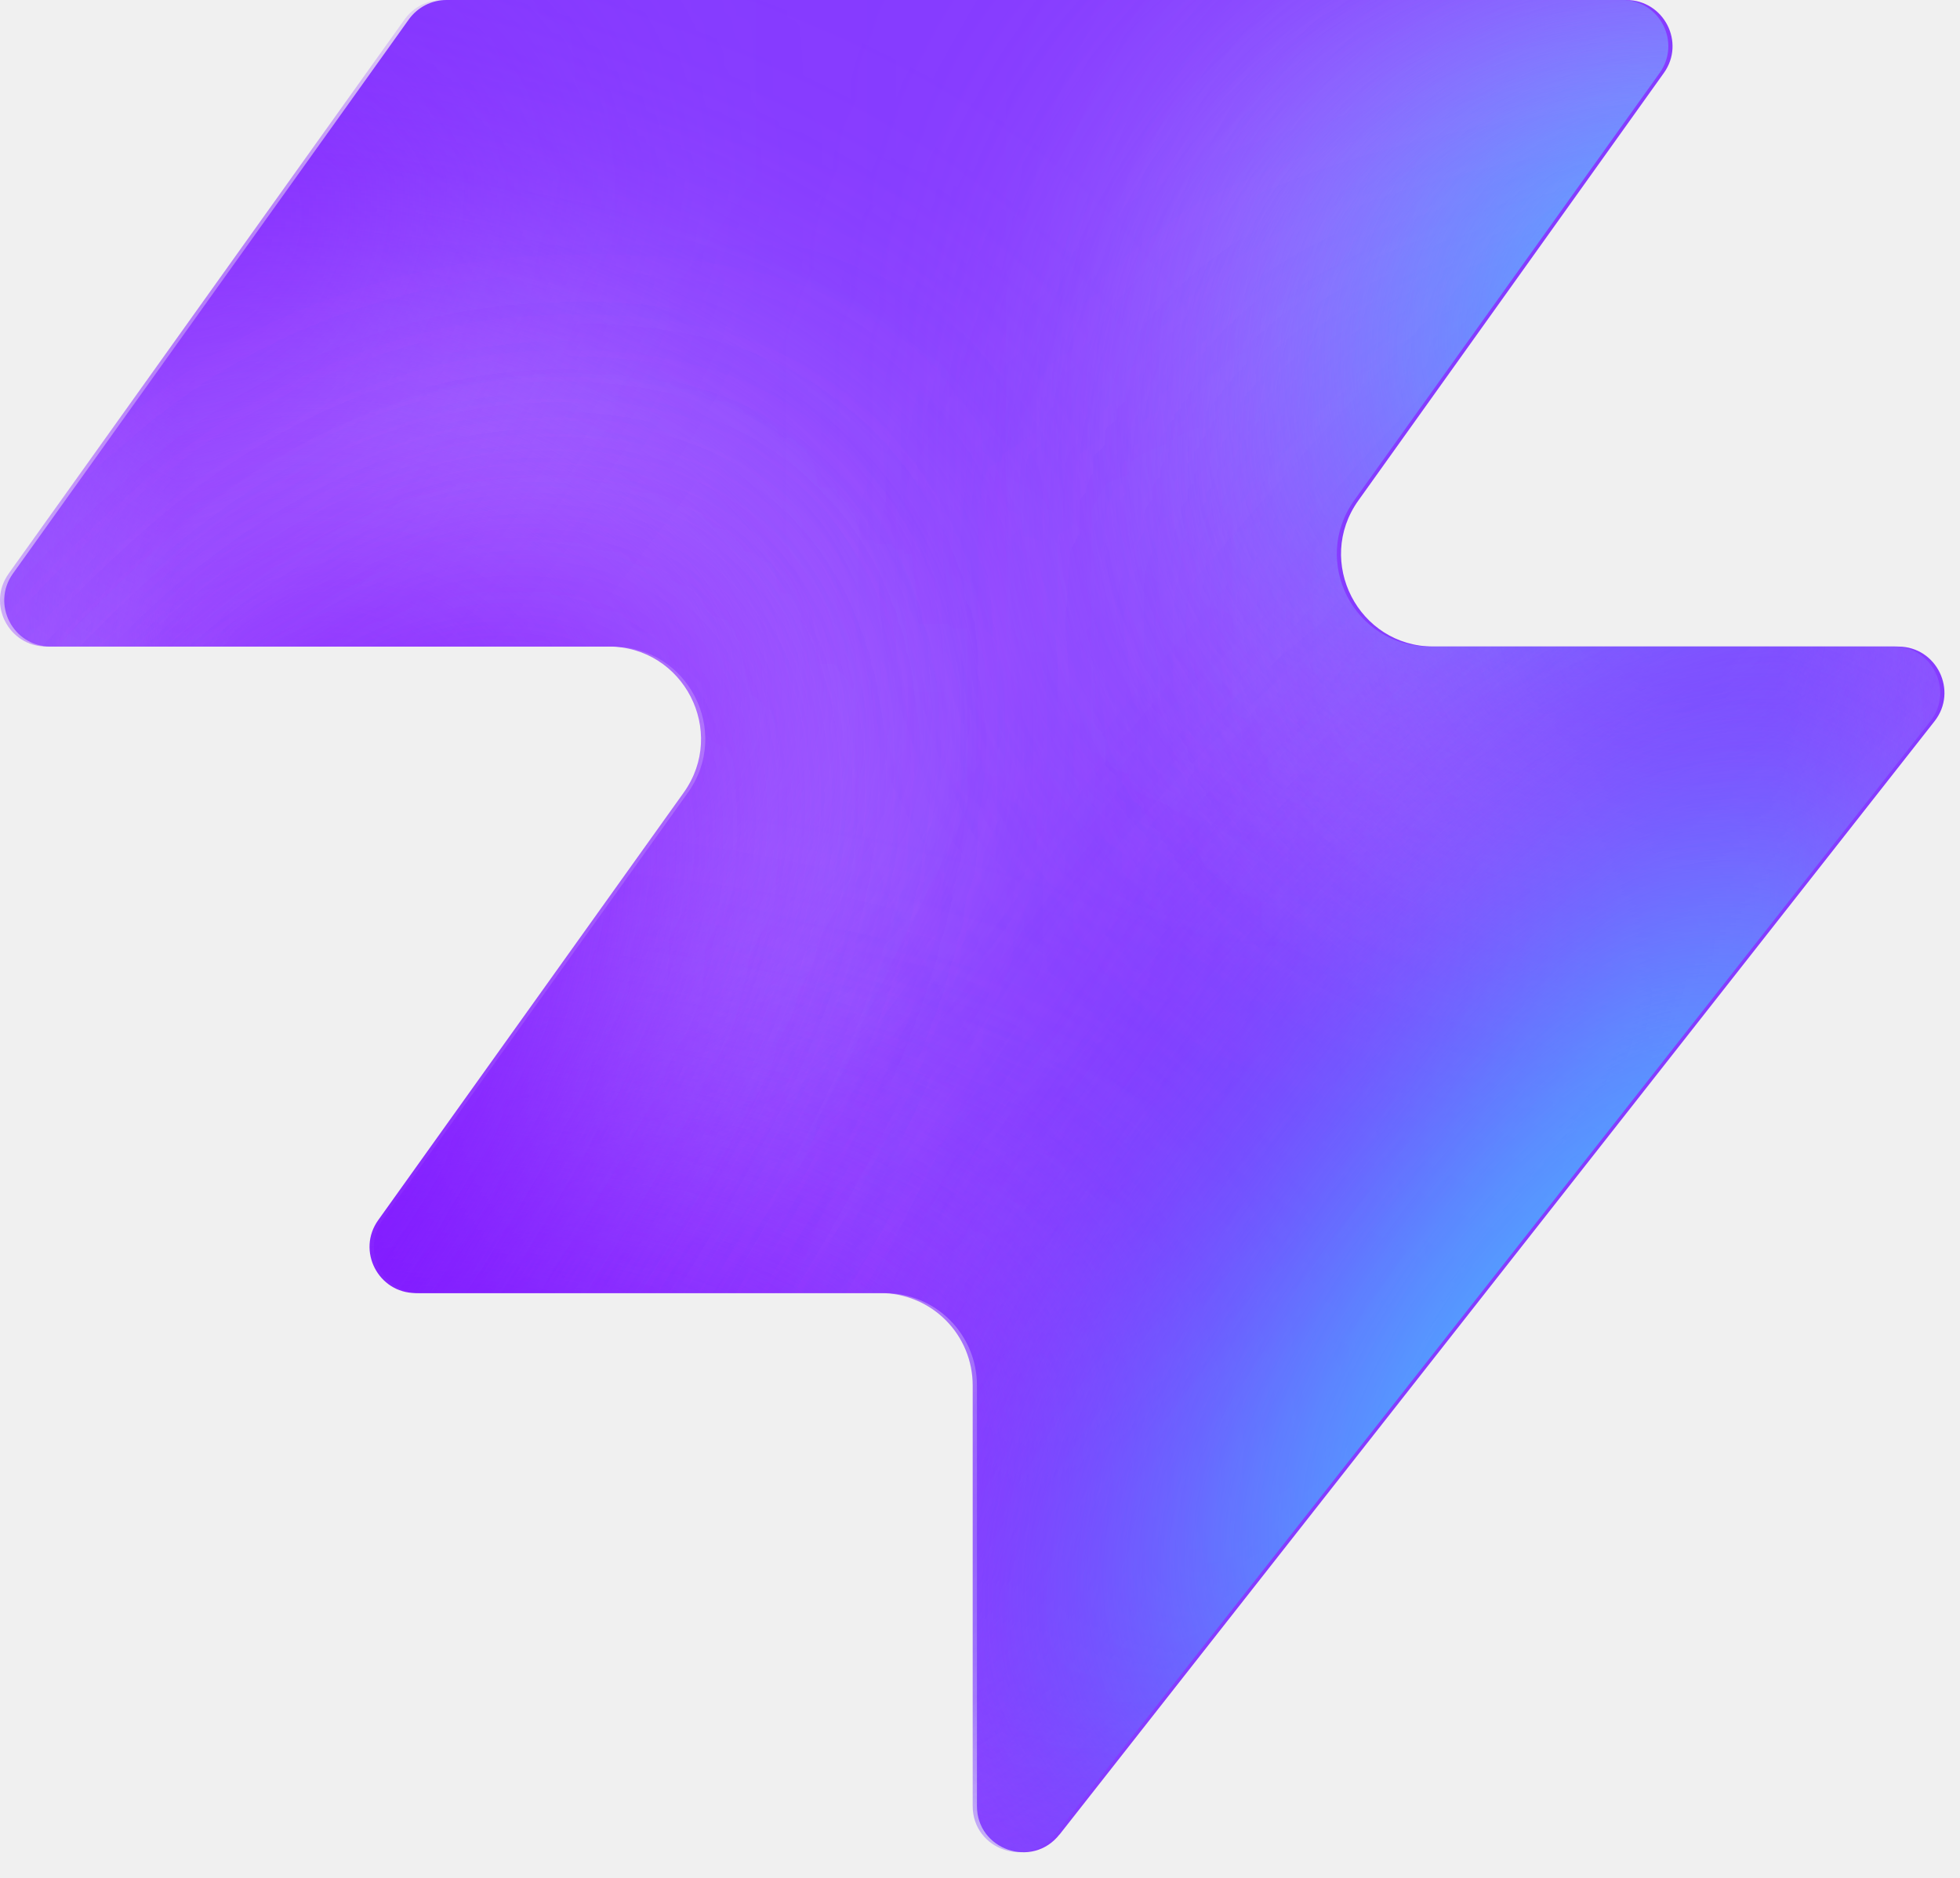
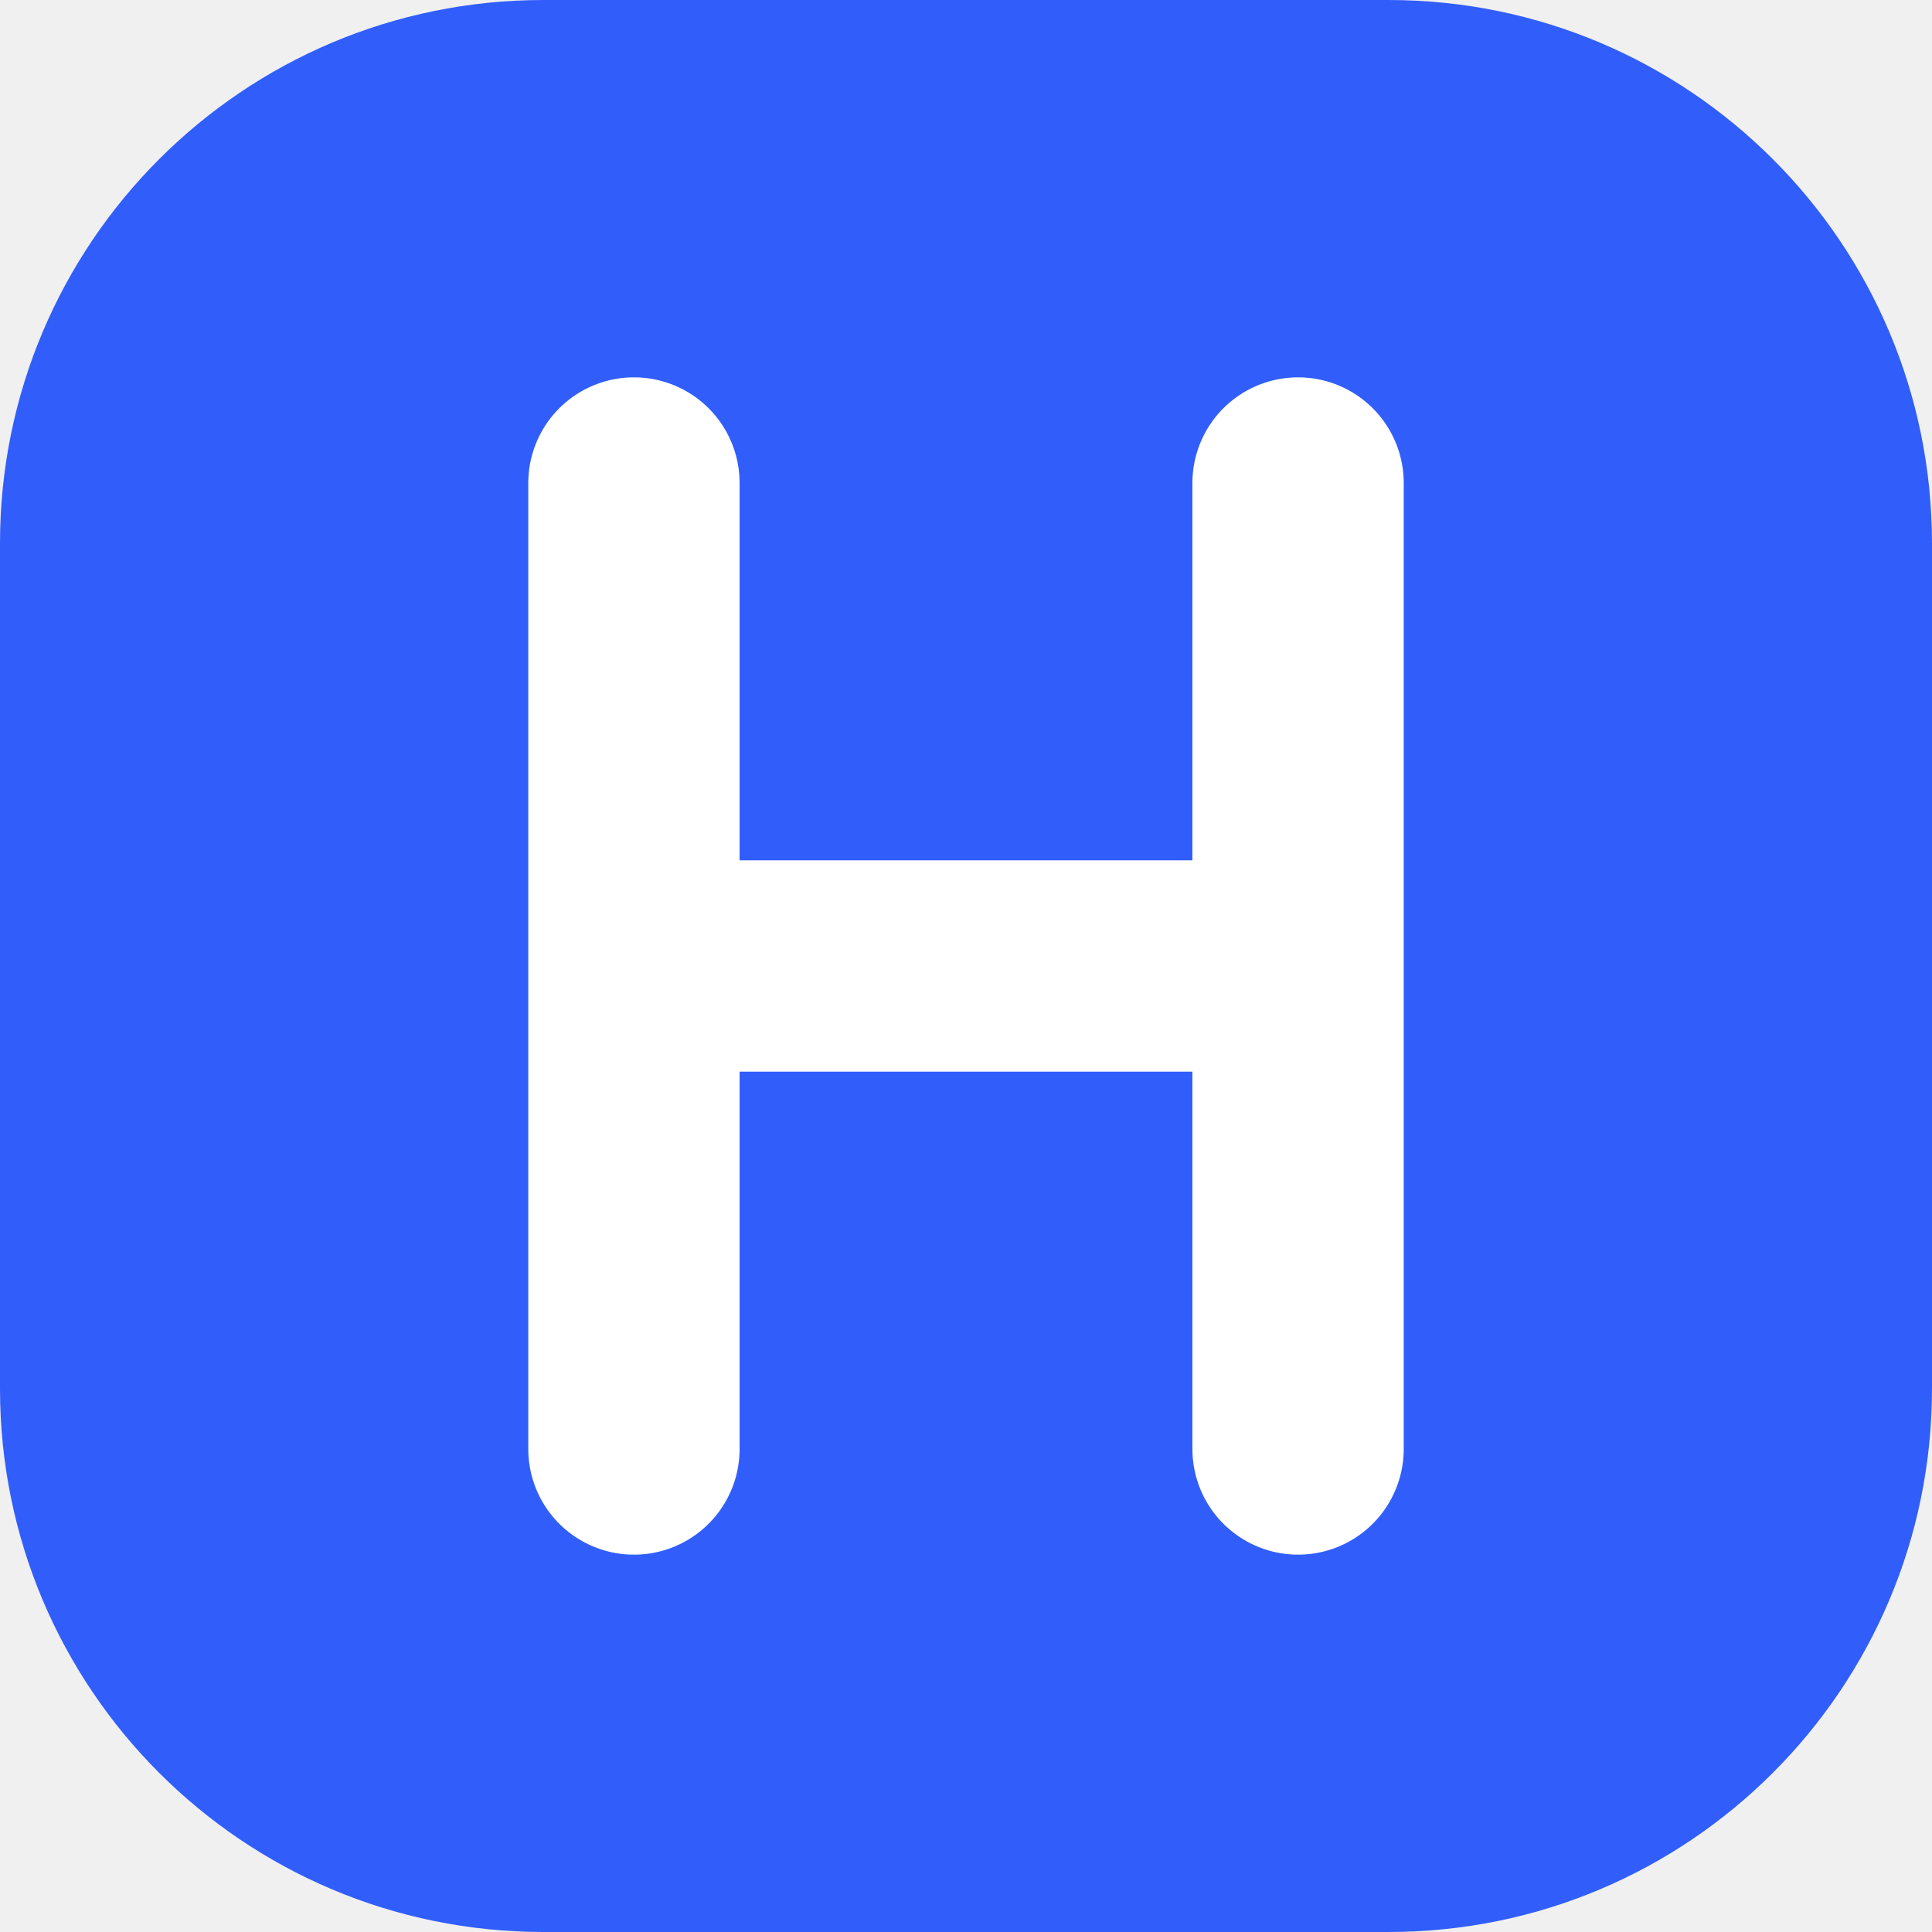
- <svg xmlns="http://www.w3.org/2000/svg" width="48" height="46" fill="none" viewBox="0 0 48 46">
-   <path fill="#863bff" d="M25.946 44.938c-.664.845-2.021.375-2.021-.698V33.937a2.26 2.26 0 0 0-2.262-2.262H10.287c-.92 0-1.456-1.04-.92-1.788l7.48-10.471c1.07-1.497 0-3.578-1.842-3.578H1.237c-.92 0-1.456-1.04-.92-1.788L10.013.474c.214-.297.556-.474.92-.474h28.894c.92 0 1.456 1.04.92 1.788l-7.48 10.471c-1.07 1.498 0 3.579 1.842 3.579h11.377c.943 0 1.473 1.088.89 1.83L25.947 44.94z" style="fill:#863bff;fill:color(display-p3 .525 .23 1);fill-opacity:1" />
-   <mask id="a" width="48" height="46" x="0" y="0" maskUnits="userSpaceOnUse" style="mask-type:alpha">
-     <path fill="#000" d="M25.842 44.938c-.664.844-2.021.375-2.021-.698V33.937a2.26 2.26 0 0 0-2.262-2.262H10.183c-.92 0-1.456-1.04-.92-1.788l7.48-10.471c1.07-1.498 0-3.579-1.842-3.579H1.133c-.92 0-1.456-1.04-.92-1.787L9.91.473c.214-.297.556-.474.92-.474h28.894c.92 0 1.456 1.04.92 1.788l-7.48 10.471c-1.07 1.498 0 3.578 1.842 3.578h11.377c.943 0 1.473 1.088.89 1.832L25.843 44.94z" style="fill:#000;fill-opacity:1" />
-   </mask>
-   <g mask="url(#a)">
-     <g filter="url(#b)">
-       <ellipse cx="5.508" cy="14.704" fill="#ede6ff" rx="5.508" ry="14.704" style="fill:#ede6ff;fill:color(display-p3 .927 .903 1);fill-opacity:1" transform="matrix(.00324 1 1 -.00324 -4.47 31.516)" />
-     </g>
-     <g filter="url(#c)">
-       <ellipse cx="10.399" cy="29.851" fill="#ede6ff" rx="10.399" ry="29.851" style="fill:#ede6ff;fill:color(display-p3 .927 .903 1);fill-opacity:1" transform="matrix(.00324 1 1 -.00324 -39.328 7.883)" />
-     </g>
-     <g filter="url(#d)">
-       <ellipse cx="5.508" cy="30.487" fill="#7e14ff" rx="5.508" ry="30.487" style="fill:#7e14ff;fill:color(display-p3 .492 .077 1);fill-opacity:1" transform="rotate(89.814 -25.913 -14.639)scale(1 -1)" />
-     </g>
-     <g filter="url(#e)">
-       <ellipse cx="5.508" cy="30.599" fill="#7e14ff" rx="5.508" ry="30.599" style="fill:#7e14ff;fill:color(display-p3 .492 .077 1);fill-opacity:1" transform="rotate(89.814 -32.644 -3.334)scale(1 -1)" />
-     </g>
-     <g filter="url(#f)">
-       <ellipse cx="5.508" cy="30.599" fill="#7e14ff" rx="5.508" ry="30.599" style="fill:#7e14ff;fill:color(display-p3 .492 .077 1);fill-opacity:1" transform="matrix(.00324 1 1 -.00324 -34.34 30.47)" />
-     </g>
-     <g filter="url(#g)">
-       <ellipse cx="14.072" cy="22.078" fill="#ede6ff" rx="14.072" ry="22.078" style="fill:#ede6ff;fill:color(display-p3 .927 .903 1);fill-opacity:1" transform="rotate(93.35 24.506 48.493)scale(-1 1)" />
-     </g>
-     <g filter="url(#h)">
-       <ellipse cx="3.47" cy="21.501" fill="#7e14ff" rx="3.47" ry="21.501" style="fill:#7e14ff;fill:color(display-p3 .492 .077 1);fill-opacity:1" transform="rotate(89.009 28.708 47.59)scale(-1 1)" />
-     </g>
-     <g filter="url(#i)">
-       <ellipse cx="3.47" cy="21.501" fill="#7e14ff" rx="3.47" ry="21.501" style="fill:#7e14ff;fill:color(display-p3 .492 .077 1);fill-opacity:1" transform="rotate(89.009 28.708 47.59)scale(-1 1)" />
-     </g>
-     <g filter="url(#j)">
-       <ellipse cx=".387" cy="8.972" fill="#7e14ff" rx="4.407" ry="29.108" style="fill:#7e14ff;fill:color(display-p3 .492 .077 1);fill-opacity:1" transform="rotate(39.51 .387 8.972)" />
-     </g>
-     <g filter="url(#k)">
-       <ellipse cx="47.523" cy="-6.092" fill="#7e14ff" rx="4.407" ry="29.108" style="fill:#7e14ff;fill:color(display-p3 .492 .077 1);fill-opacity:1" transform="rotate(37.892 47.523 -6.092)" />
-     </g>
-     <g filter="url(#l)">
-       <ellipse cx="41.412" cy="6.333" fill="#47bfff" rx="5.971" ry="9.665" style="fill:#47bfff;fill:color(display-p3 .28 .748 1);fill-opacity:1" transform="rotate(37.892 41.412 6.333)" />
-     </g>
-     <g filter="url(#m)">
-       <ellipse cx="-1.879" cy="38.332" fill="#7e14ff" rx="4.407" ry="29.108" style="fill:#7e14ff;fill:color(display-p3 .492 .077 1);fill-opacity:1" transform="rotate(37.892 -1.88 38.332)" />
-     </g>
-     <g filter="url(#n)">
-       <ellipse cx="-1.879" cy="38.332" fill="#7e14ff" rx="4.407" ry="29.108" style="fill:#7e14ff;fill:color(display-p3 .492 .077 1);fill-opacity:1" transform="rotate(37.892 -1.88 38.332)" />
-     </g>
-     <g filter="url(#o)">
-       <ellipse cx="35.651" cy="29.907" fill="#7e14ff" rx="4.407" ry="29.108" style="fill:#7e14ff;fill:color(display-p3 .492 .077 1);fill-opacity:1" transform="rotate(37.892 35.651 29.907)" />
-     </g>
-     <g filter="url(#p)">
-       <ellipse cx="38.418" cy="32.4" fill="#47bfff" rx="5.971" ry="15.297" style="fill:#47bfff;fill:color(display-p3 .28 .748 1);fill-opacity:1" transform="rotate(37.892 38.418 32.4)" />
-     </g>
-   </g>
-   <defs>
-     <filter id="b" width="60.045" height="41.654" x="-19.77" y="16.149" color-interpolation-filters="sRGB" filterUnits="userSpaceOnUse">
-       <feFlood flood-opacity="0" result="BackgroundImageFix" />
-       <feBlend in="SourceGraphic" in2="BackgroundImageFix" result="shape" />
-       <feGaussianBlur result="effect1_foregroundBlur_2002_17158" stdDeviation="7.659" />
-     </filter>
-     <filter id="c" width="90.34" height="51.437" x="-54.613" y="-7.533" color-interpolation-filters="sRGB" filterUnits="userSpaceOnUse">
-       <feFlood flood-opacity="0" result="BackgroundImageFix" />
-       <feBlend in="SourceGraphic" in2="BackgroundImageFix" result="shape" />
-       <feGaussianBlur result="effect1_foregroundBlur_2002_17158" stdDeviation="7.659" />
-     </filter>
-     <filter id="d" width="79.355" height="29.4" x="-49.64" y="2.03" color-interpolation-filters="sRGB" filterUnits="userSpaceOnUse">
-       <feFlood flood-opacity="0" result="BackgroundImageFix" />
-       <feBlend in="SourceGraphic" in2="BackgroundImageFix" result="shape" />
-       <feGaussianBlur result="effect1_foregroundBlur_2002_17158" stdDeviation="4.596" />
-     </filter>
-     <filter id="e" width="79.579" height="29.4" x="-45.045" y="20.029" color-interpolation-filters="sRGB" filterUnits="userSpaceOnUse">
-       <feFlood flood-opacity="0" result="BackgroundImageFix" />
-       <feBlend in="SourceGraphic" in2="BackgroundImageFix" result="shape" />
-       <feGaussianBlur result="effect1_foregroundBlur_2002_17158" stdDeviation="4.596" />
-     </filter>
-     <filter id="f" width="79.579" height="29.4" x="-43.513" y="21.178" color-interpolation-filters="sRGB" filterUnits="userSpaceOnUse">
-       <feFlood flood-opacity="0" result="BackgroundImageFix" />
-       <feBlend in="SourceGraphic" in2="BackgroundImageFix" result="shape" />
-       <feGaussianBlur result="effect1_foregroundBlur_2002_17158" stdDeviation="4.596" />
-     </filter>
-     <filter id="g" width="74.749" height="58.852" x="15.756" y="-17.901" color-interpolation-filters="sRGB" filterUnits="userSpaceOnUse">
-       <feFlood flood-opacity="0" result="BackgroundImageFix" />
-       <feBlend in="SourceGraphic" in2="BackgroundImageFix" result="shape" />
-       <feGaussianBlur result="effect1_foregroundBlur_2002_17158" stdDeviation="7.659" />
-     </filter>
-     <filter id="h" width="61.377" height="25.362" x="23.548" y="2.284" color-interpolation-filters="sRGB" filterUnits="userSpaceOnUse">
-       <feFlood flood-opacity="0" result="BackgroundImageFix" />
-       <feBlend in="SourceGraphic" in2="BackgroundImageFix" result="shape" />
-       <feGaussianBlur result="effect1_foregroundBlur_2002_17158" stdDeviation="4.596" />
-     </filter>
-     <filter id="i" width="61.377" height="25.362" x="23.548" y="2.284" color-interpolation-filters="sRGB" filterUnits="userSpaceOnUse">
-       <feFlood flood-opacity="0" result="BackgroundImageFix" />
-       <feBlend in="SourceGraphic" in2="BackgroundImageFix" result="shape" />
-       <feGaussianBlur result="effect1_foregroundBlur_2002_17158" stdDeviation="4.596" />
-     </filter>
-     <filter id="j" width="56.045" height="63.649" x="-27.636" y="-22.853" color-interpolation-filters="sRGB" filterUnits="userSpaceOnUse">
-       <feFlood flood-opacity="0" result="BackgroundImageFix" />
-       <feBlend in="SourceGraphic" in2="BackgroundImageFix" result="shape" />
-       <feGaussianBlur result="effect1_foregroundBlur_2002_17158" stdDeviation="4.596" />
-     </filter>
-     <filter id="k" width="54.814" height="64.646" x="20.116" y="-38.415" color-interpolation-filters="sRGB" filterUnits="userSpaceOnUse">
-       <feFlood flood-opacity="0" result="BackgroundImageFix" />
-       <feBlend in="SourceGraphic" in2="BackgroundImageFix" result="shape" />
-       <feGaussianBlur result="effect1_foregroundBlur_2002_17158" stdDeviation="4.596" />
-     </filter>
-     <filter id="l" width="33.541" height="35.313" x="24.641" y="-11.323" color-interpolation-filters="sRGB" filterUnits="userSpaceOnUse">
-       <feFlood flood-opacity="0" result="BackgroundImageFix" />
-       <feBlend in="SourceGraphic" in2="BackgroundImageFix" result="shape" />
-       <feGaussianBlur result="effect1_foregroundBlur_2002_17158" stdDeviation="4.596" />
-     </filter>
-     <filter id="m" width="54.814" height="64.646" x="-29.286" y="6.009" color-interpolation-filters="sRGB" filterUnits="userSpaceOnUse">
-       <feFlood flood-opacity="0" result="BackgroundImageFix" />
-       <feBlend in="SourceGraphic" in2="BackgroundImageFix" result="shape" />
-       <feGaussianBlur result="effect1_foregroundBlur_2002_17158" stdDeviation="4.596" />
-     </filter>
-     <filter id="n" width="54.814" height="64.646" x="-29.286" y="6.009" color-interpolation-filters="sRGB" filterUnits="userSpaceOnUse">
-       <feFlood flood-opacity="0" result="BackgroundImageFix" />
-       <feBlend in="SourceGraphic" in2="BackgroundImageFix" result="shape" />
-       <feGaussianBlur result="effect1_foregroundBlur_2002_17158" stdDeviation="4.596" />
-     </filter>
-     <filter id="o" width="54.814" height="64.646" x="8.244" y="-2.416" color-interpolation-filters="sRGB" filterUnits="userSpaceOnUse">
-       <feFlood flood-opacity="0" result="BackgroundImageFix" />
-       <feBlend in="SourceGraphic" in2="BackgroundImageFix" result="shape" />
-       <feGaussianBlur result="effect1_foregroundBlur_2002_17158" stdDeviation="4.596" />
-     </filter>
-     <filter id="p" width="39.409" height="43.623" x="18.713" y="10.588" color-interpolation-filters="sRGB" filterUnits="userSpaceOnUse">
-       <feFlood flood-opacity="0" result="BackgroundImageFix" />
-       <feBlend in="SourceGraphic" in2="BackgroundImageFix" result="shape" />
-       <feGaussianBlur result="effect1_foregroundBlur_2002_17158" stdDeviation="4.596" />
-     </filter>
-   </defs>
+ <svg xmlns="http://www.w3.org/2000/svg" viewBox="0 0 64 64" role="img" aria-label="Hireflow">
+   <rect width="64" height="64" rx="18" fill="#315efb" />
+   <path d="M21 16v32M43 16v32M21 32h22" fill="none" stroke="#ffffff" stroke-width="7" stroke-linecap="round" />
</svg>
